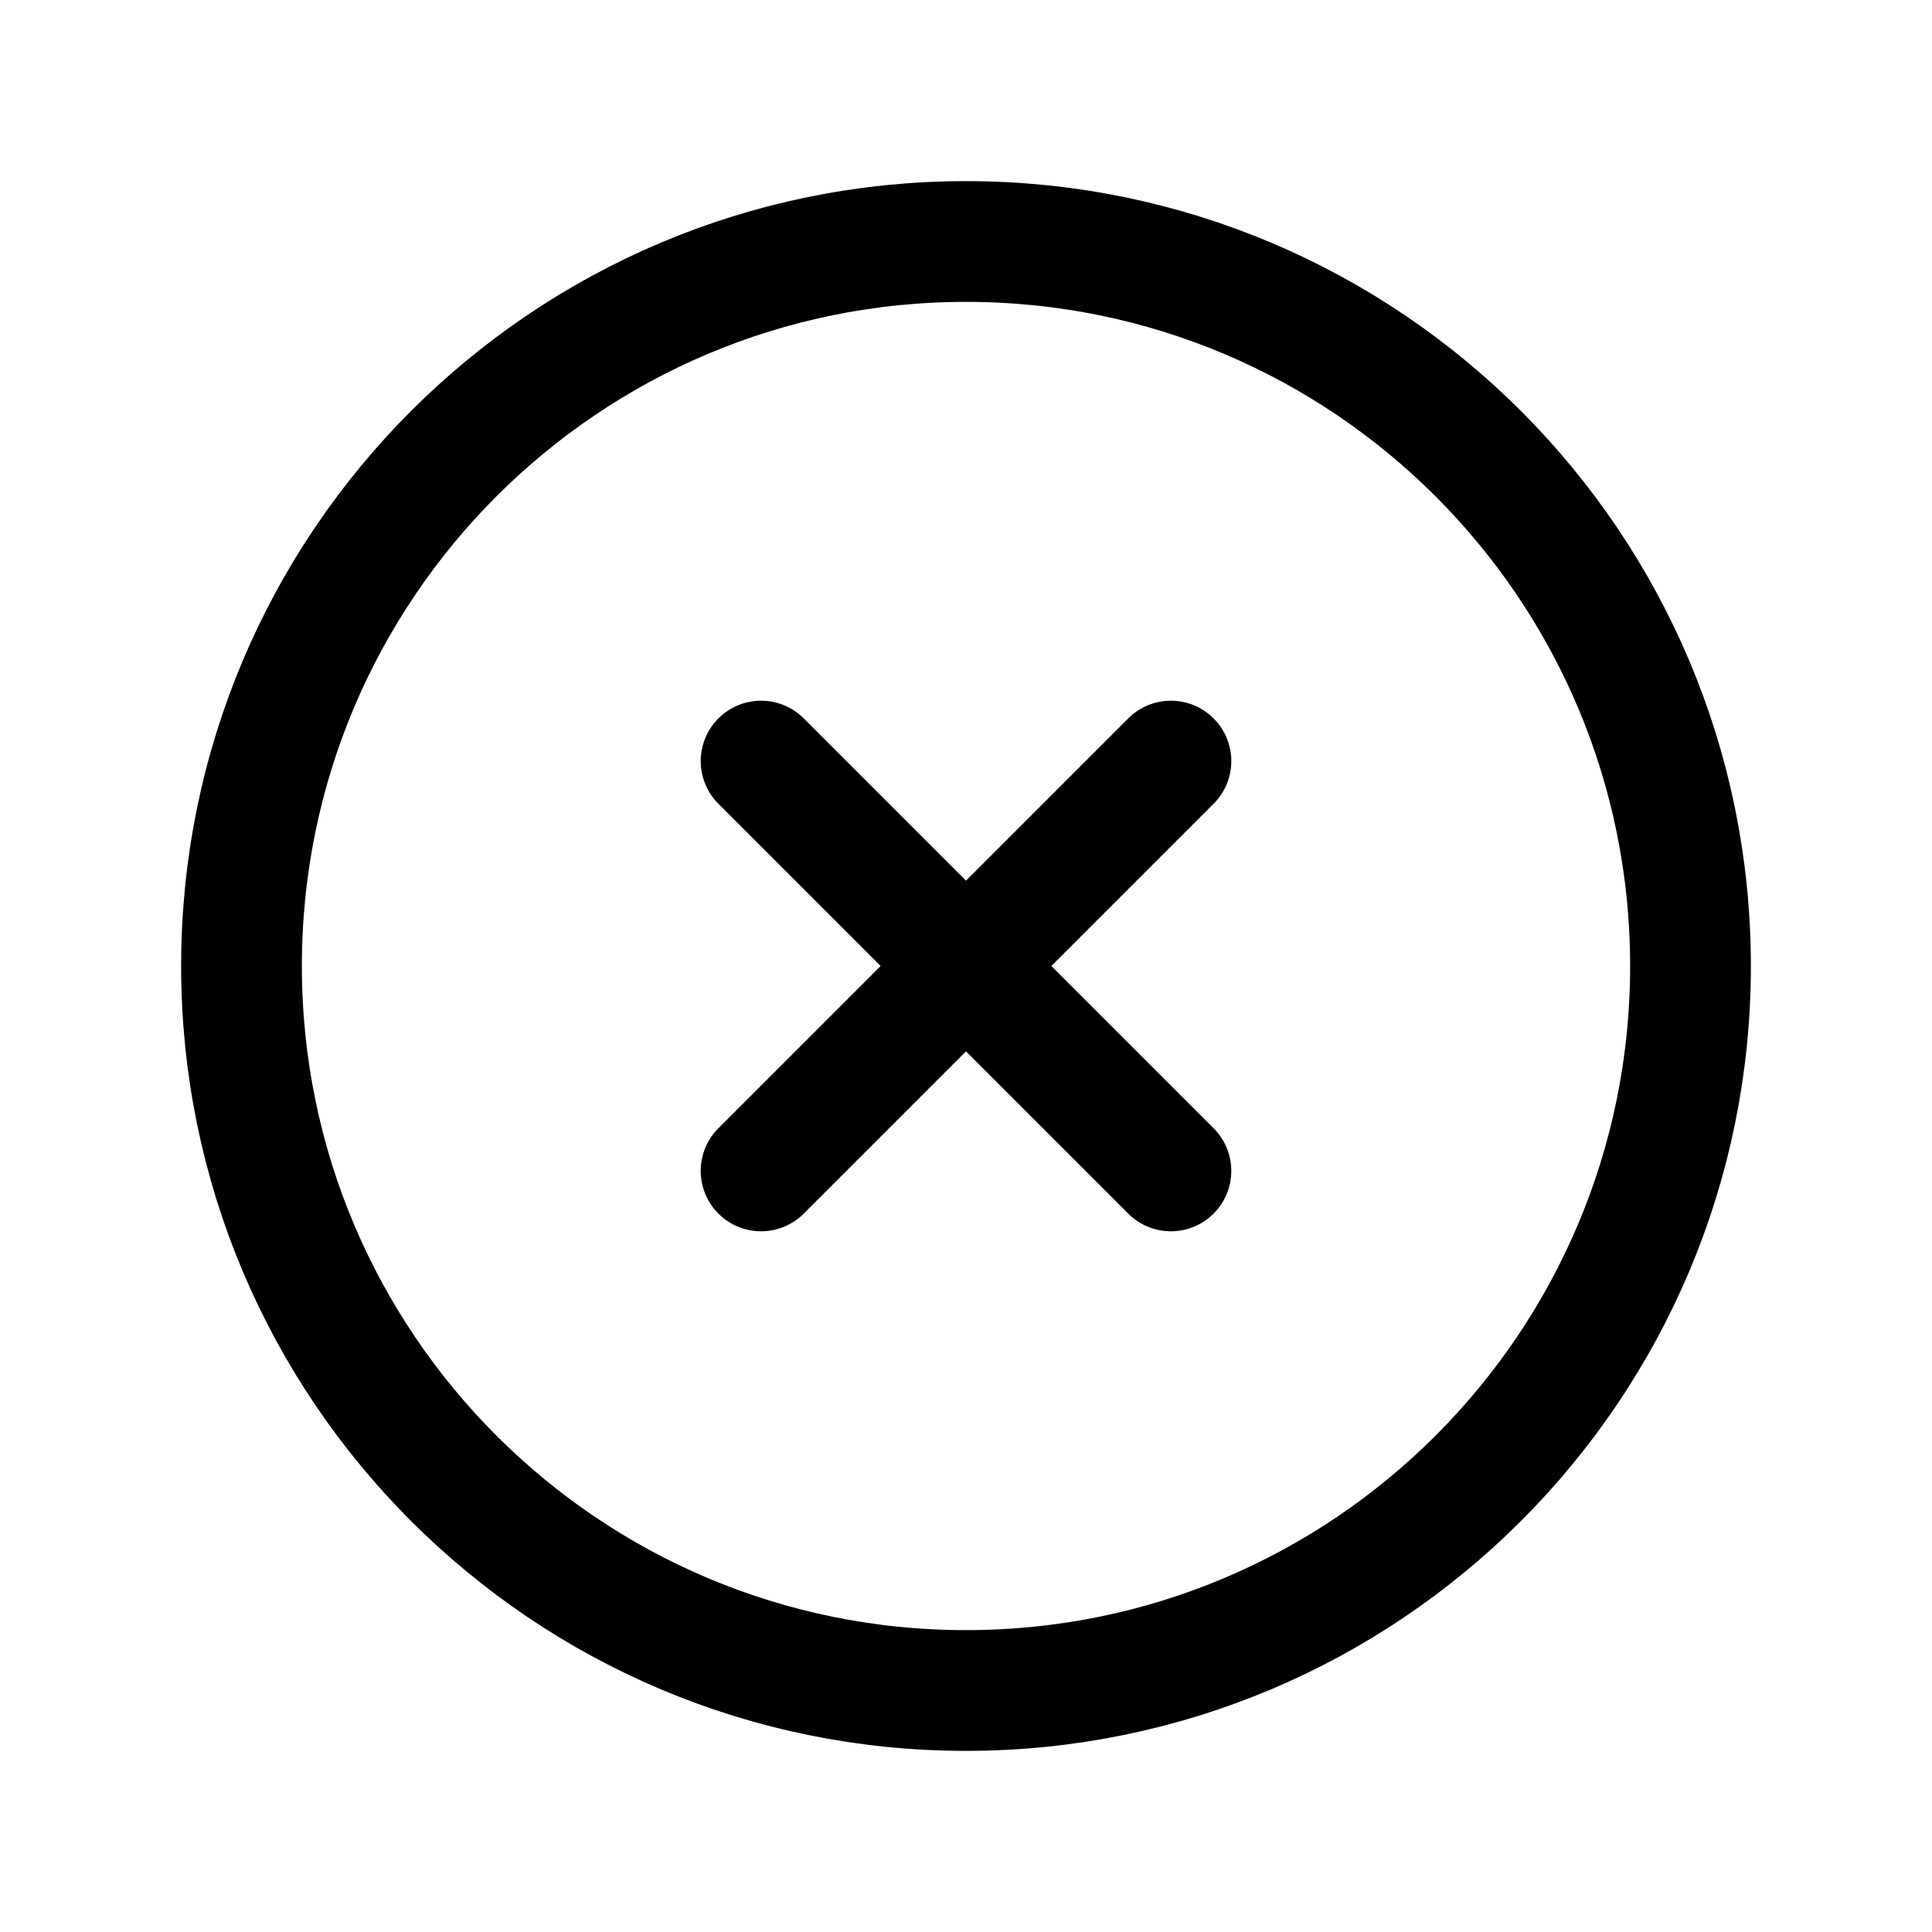
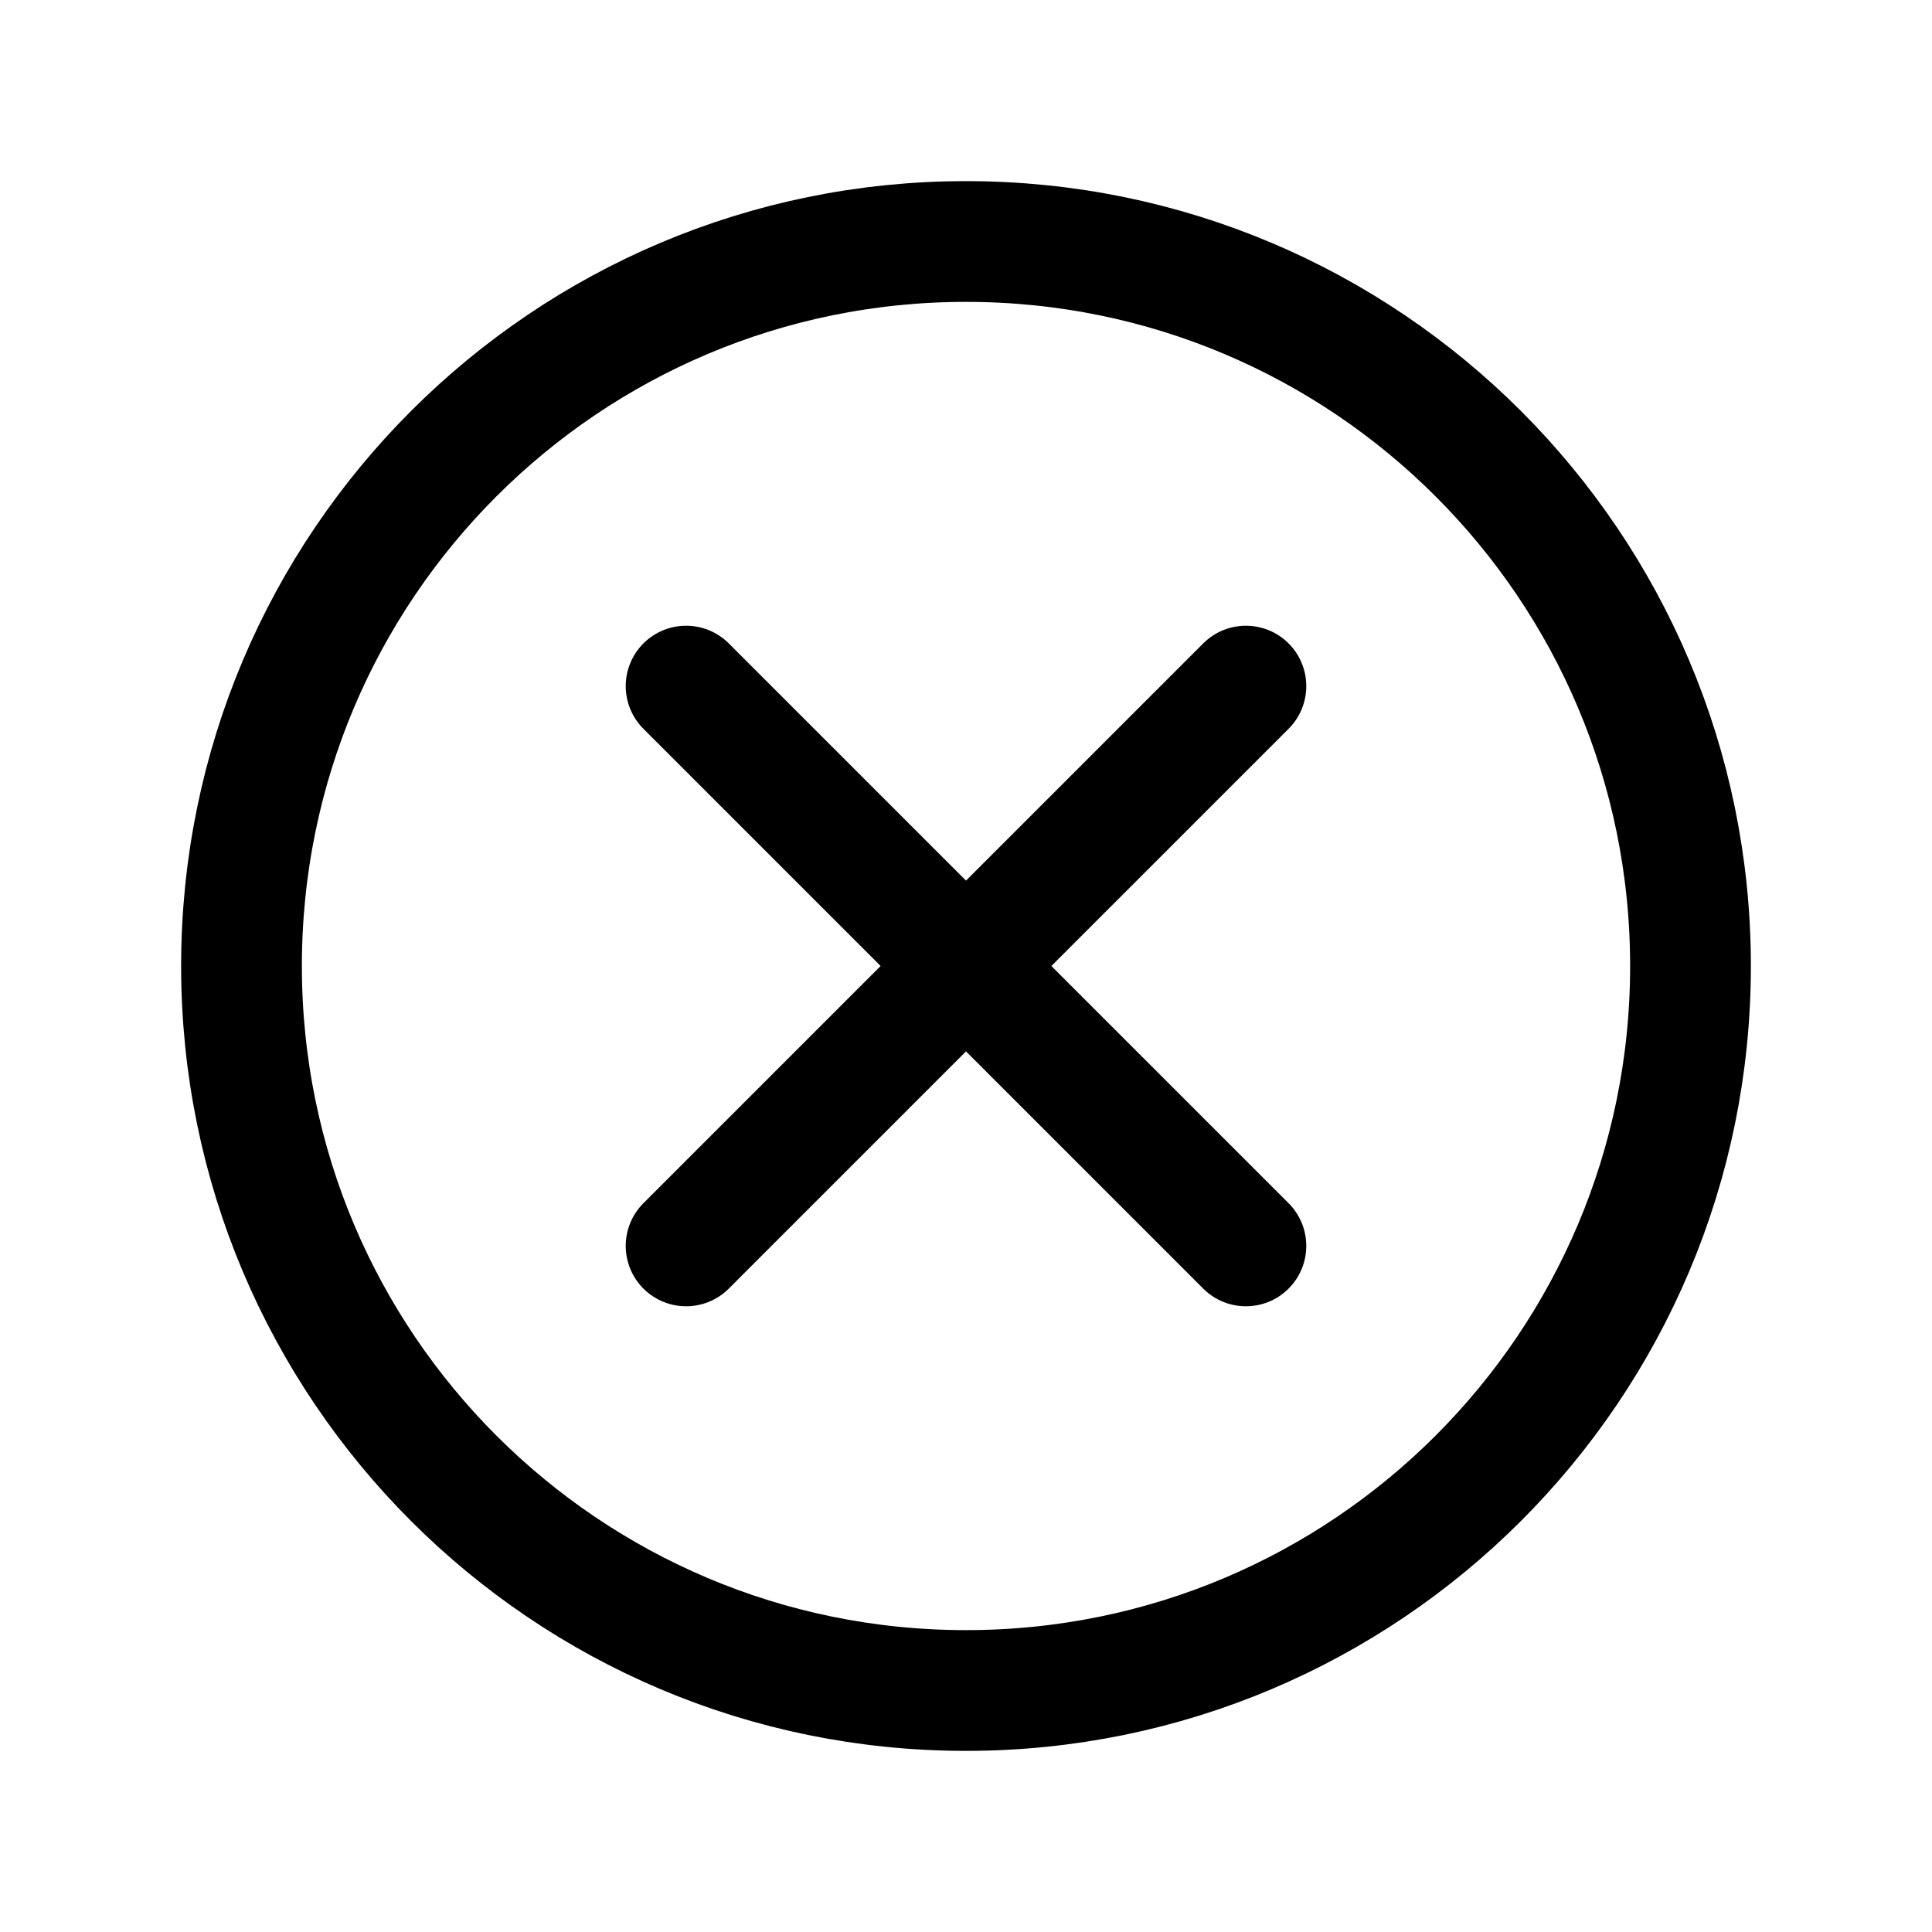
<svg xmlns="http://www.w3.org/2000/svg" fill="none" viewBox="0 0 16 16">
-   <path stroke="currentColor" stroke-linecap="round" stroke-linejoin="round" d="M6.303 9.697 8 8m0 0 1.697-1.697M8 8 6.303 6.303M8 8l1.697 1.697M8 14A6 6 0 1 0 8 2a6 6 0 0 0 0 12" />
+   <path stroke="currentColor" stroke-linecap="round" stroke-linejoin="round" d="M5.682 10.318 8 8m0 0 2.318-2.318M8 8 5.682 5.682M8 8l2.318 2.318M8 14A6 6 0 1 0 8 2a6 6 0 0 0 0 12" />
</svg>
